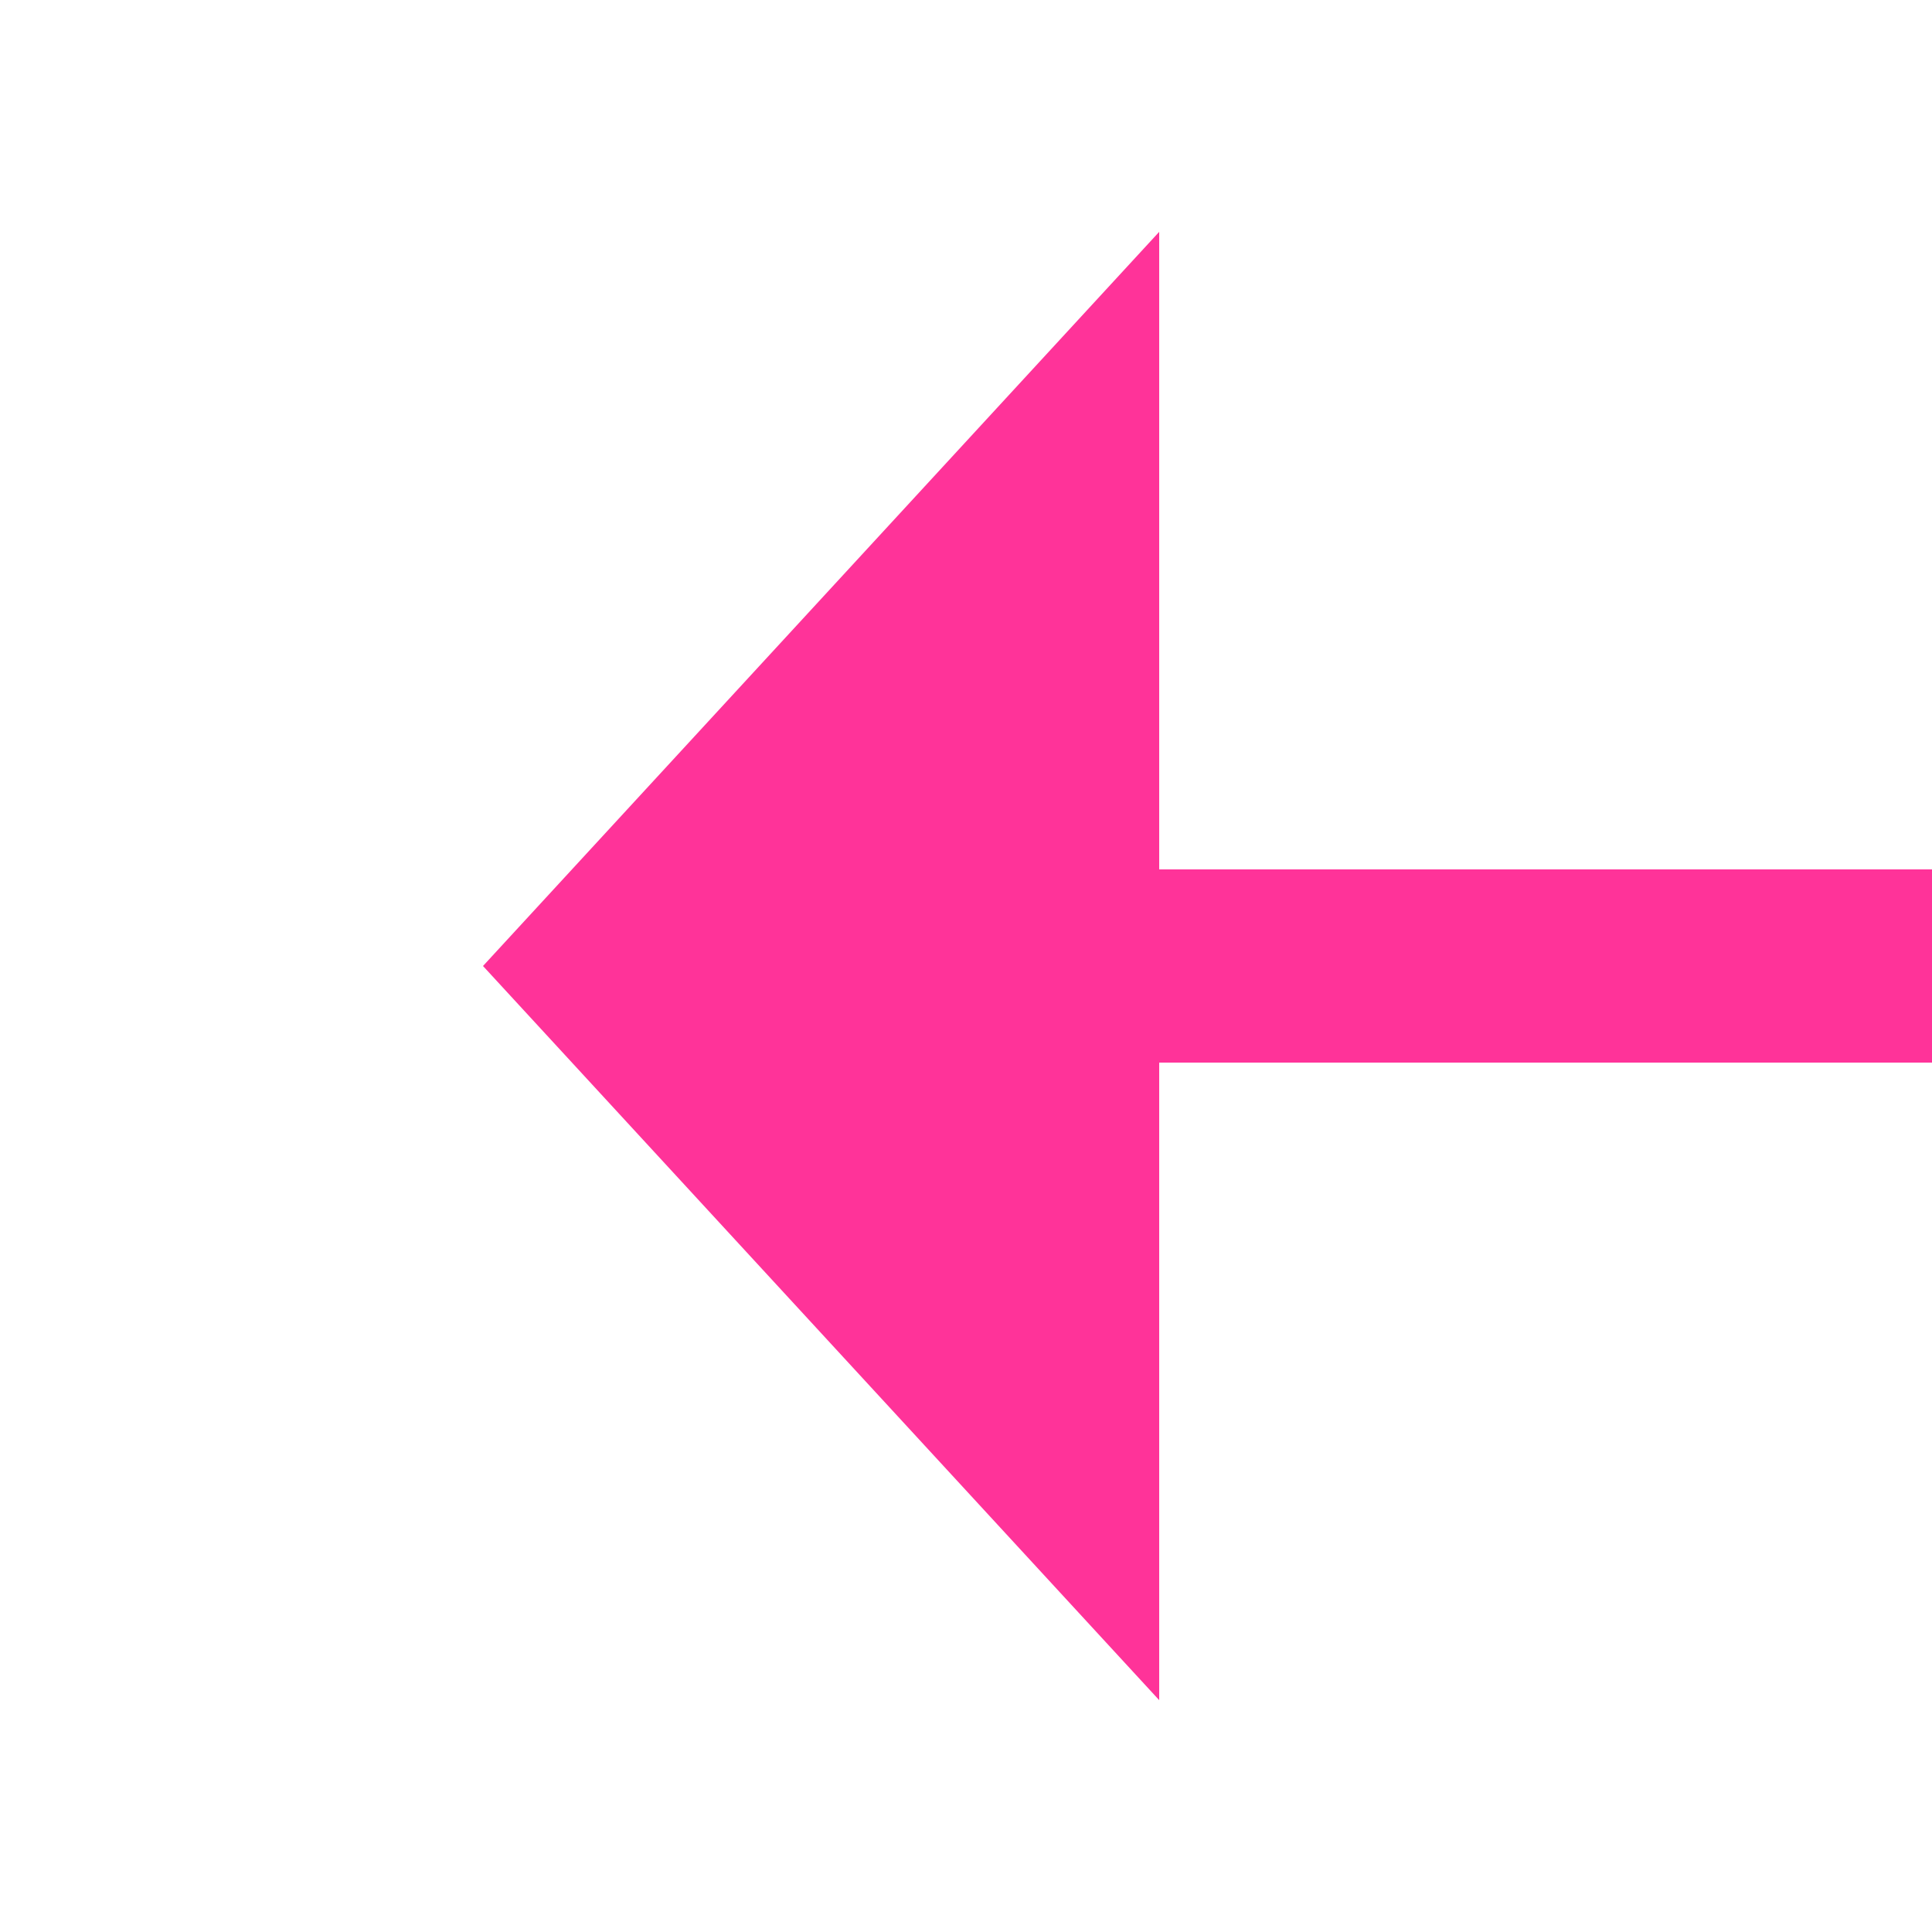
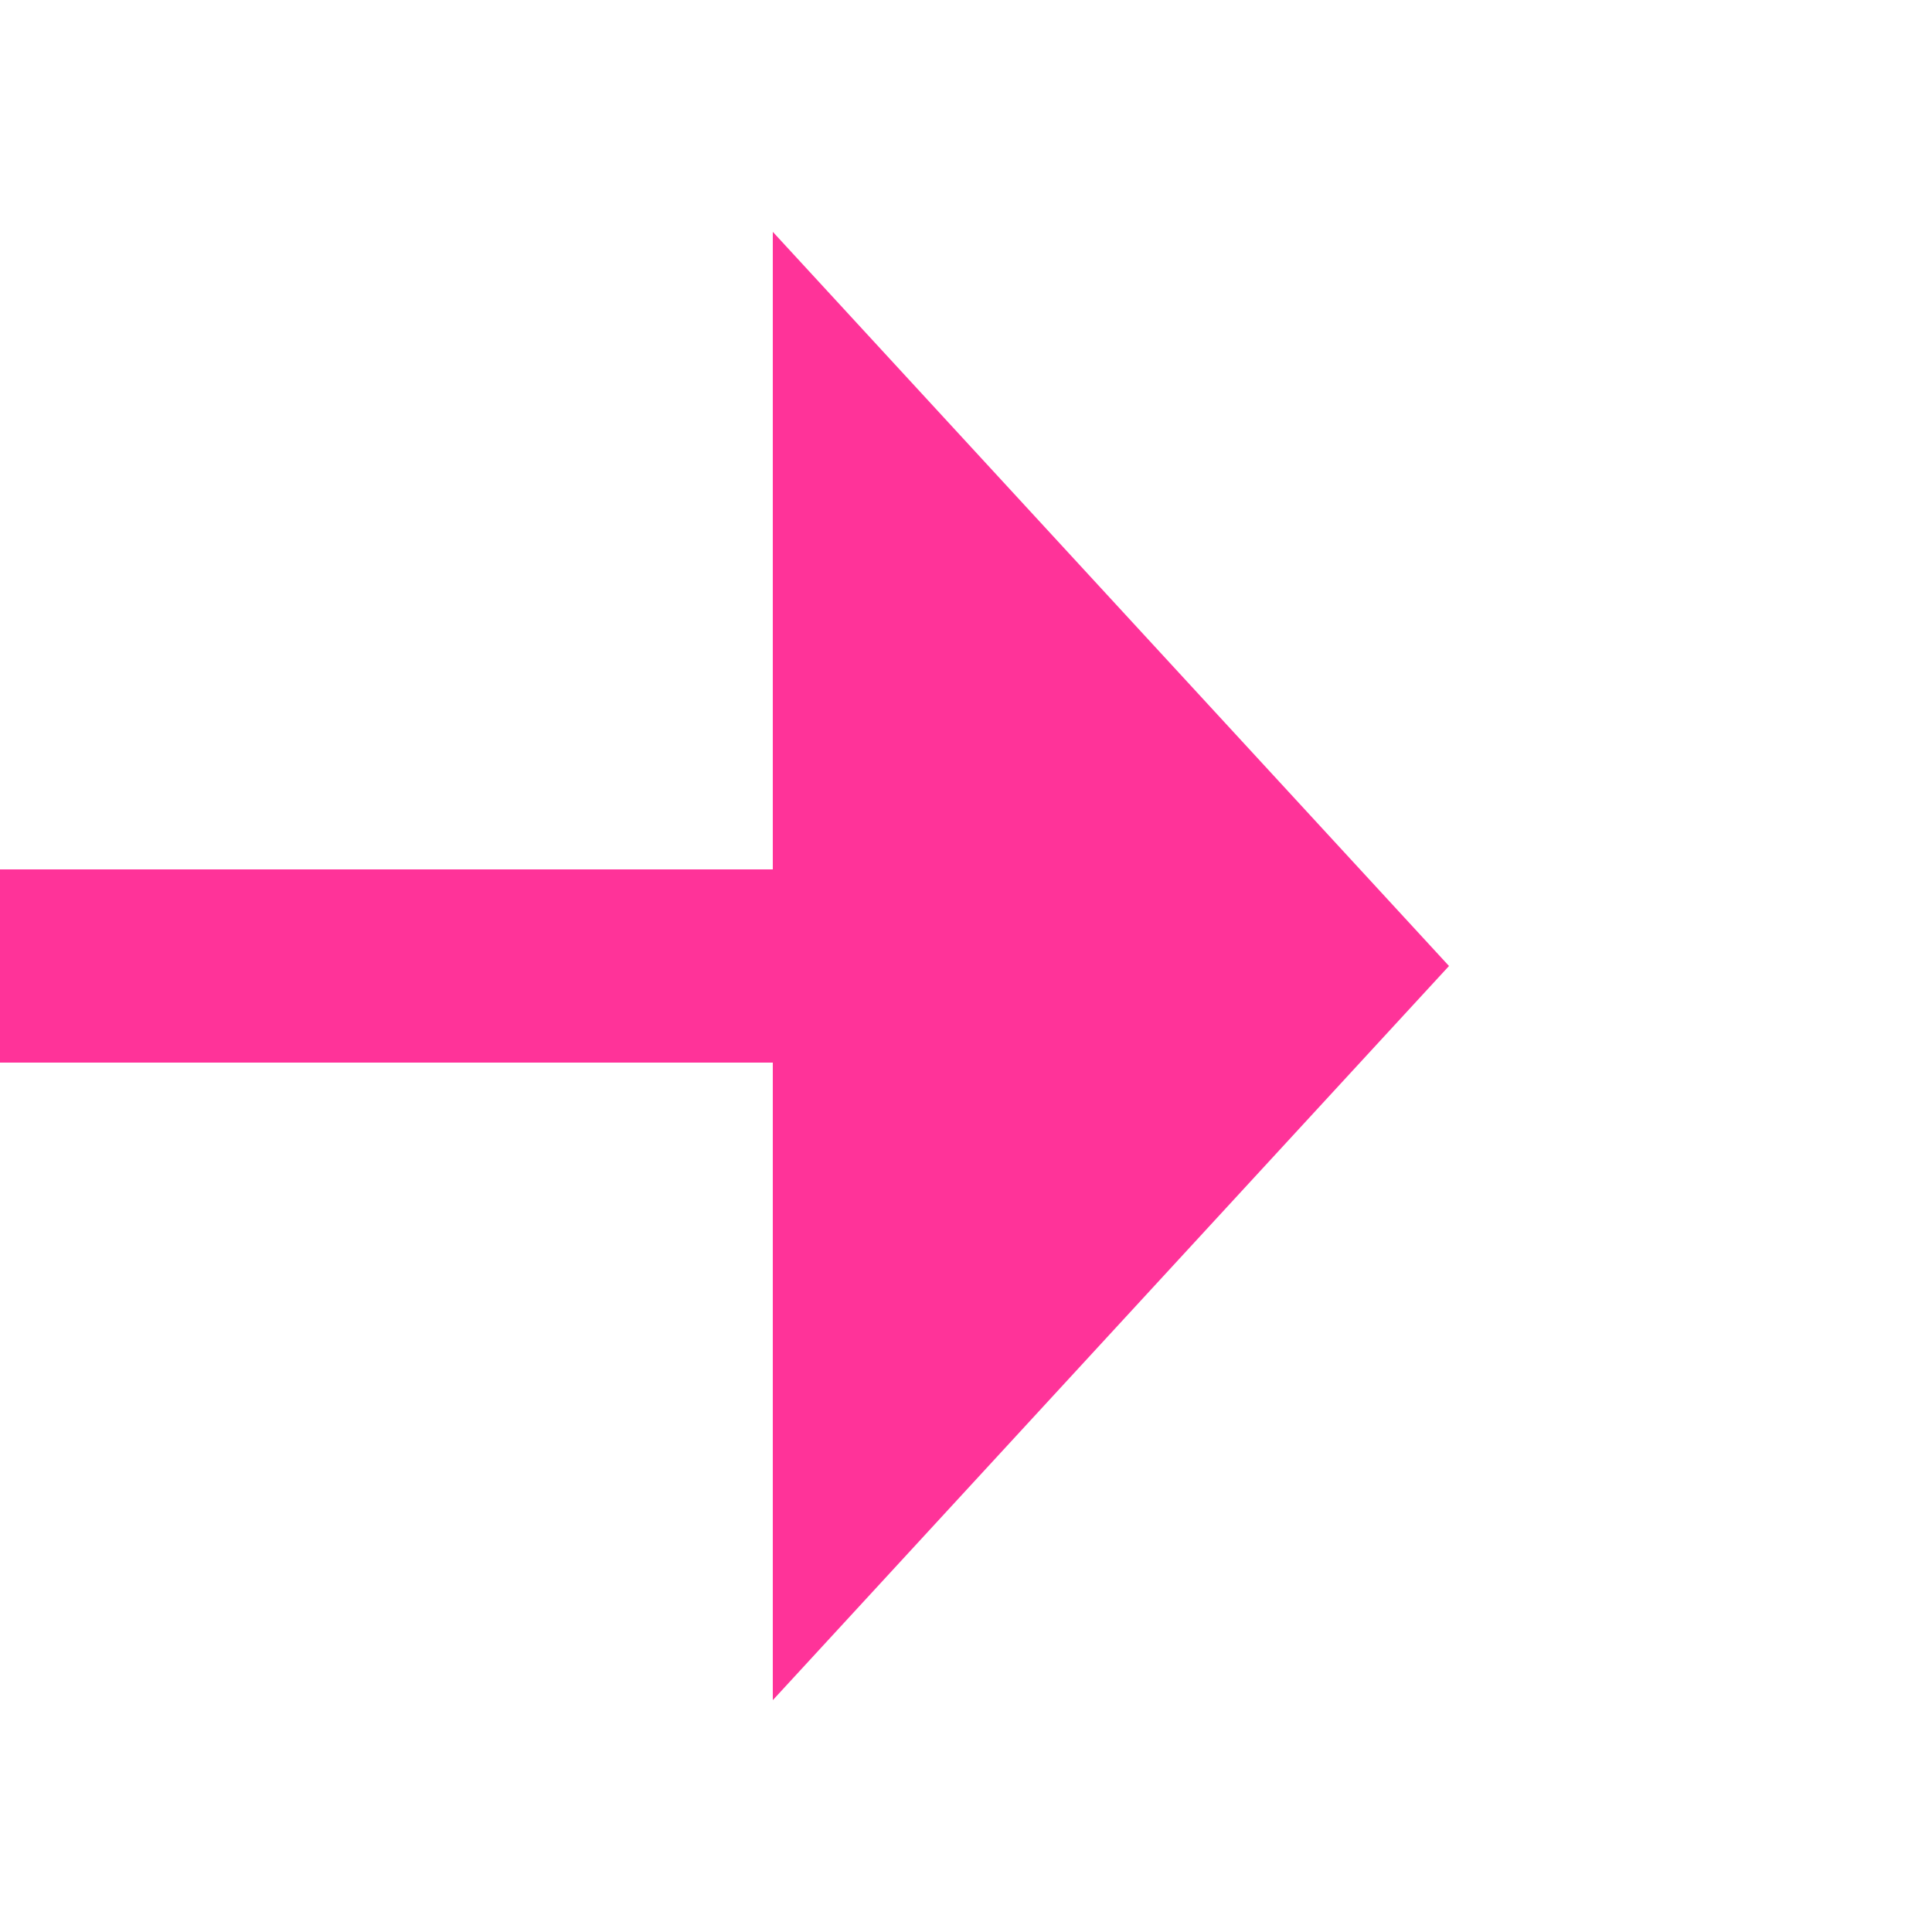
- <svg xmlns="http://www.w3.org/2000/svg" version="1.1" width="20px" height="20px" preserveAspectRatio="xMinYMid meet" viewBox="907 1161  20 18">
-   <path d="M 1116 1117  L 1116 1165  A 5 5 0 0 1 1111 1170 L 918 1170  " stroke-width="2" stroke="#ff3399" fill="none" />
-   <path d="M 919 1162.4  L 912 1170  L 919 1177.6  L 919 1162.4  Z " fill-rule="nonzero" fill="#ff3399" stroke="none" />
+ <svg xmlns="http://www.w3.org/2000/svg" version="1.1" width="20px" height="20px" preserveAspectRatio="xMinYMid meet" viewBox="1023 1397  20 18">
+   <path d="M 541 1379  L 541 1401  A 5 5 0 0 0 546 1406 L 1032 1406  " stroke-width="2" stroke="#ff3399" fill="none" />
+   <path d="M 1031 1413.6  L 1038 1406  L 1031 1398.4  L 1031 1413.6  Z " fill-rule="nonzero" fill="#ff3399" stroke="none" />
</svg>
